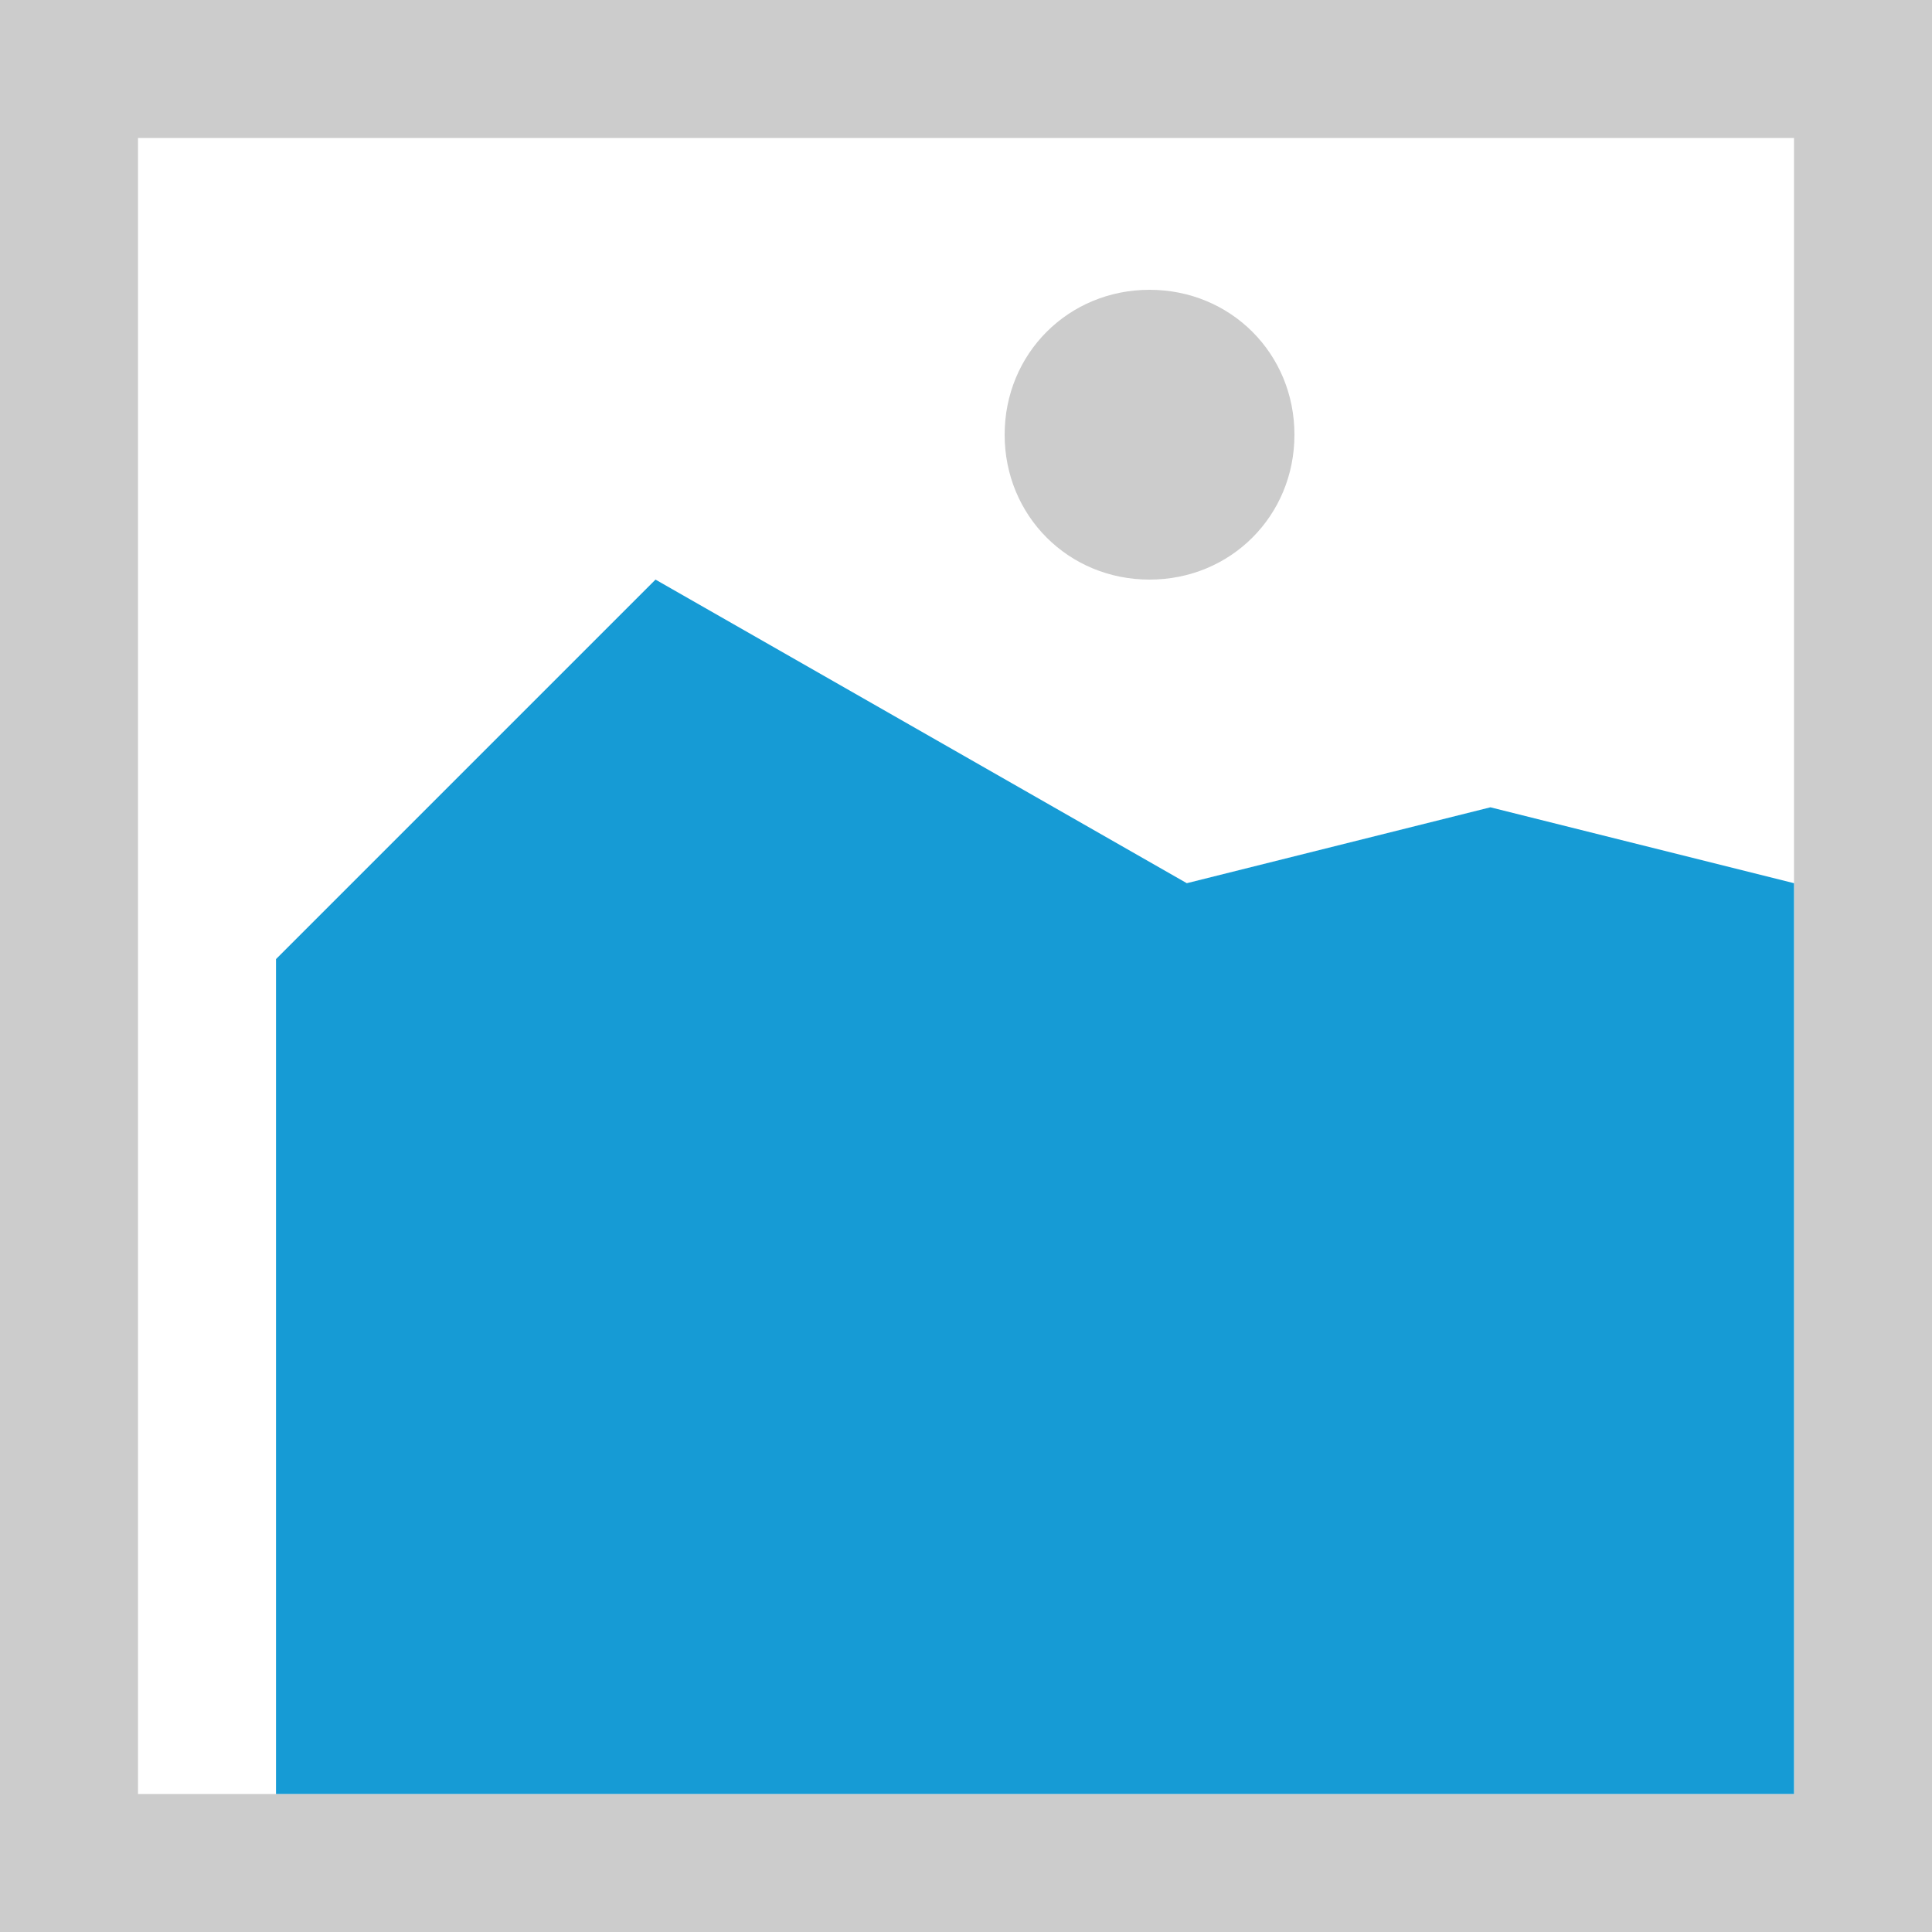
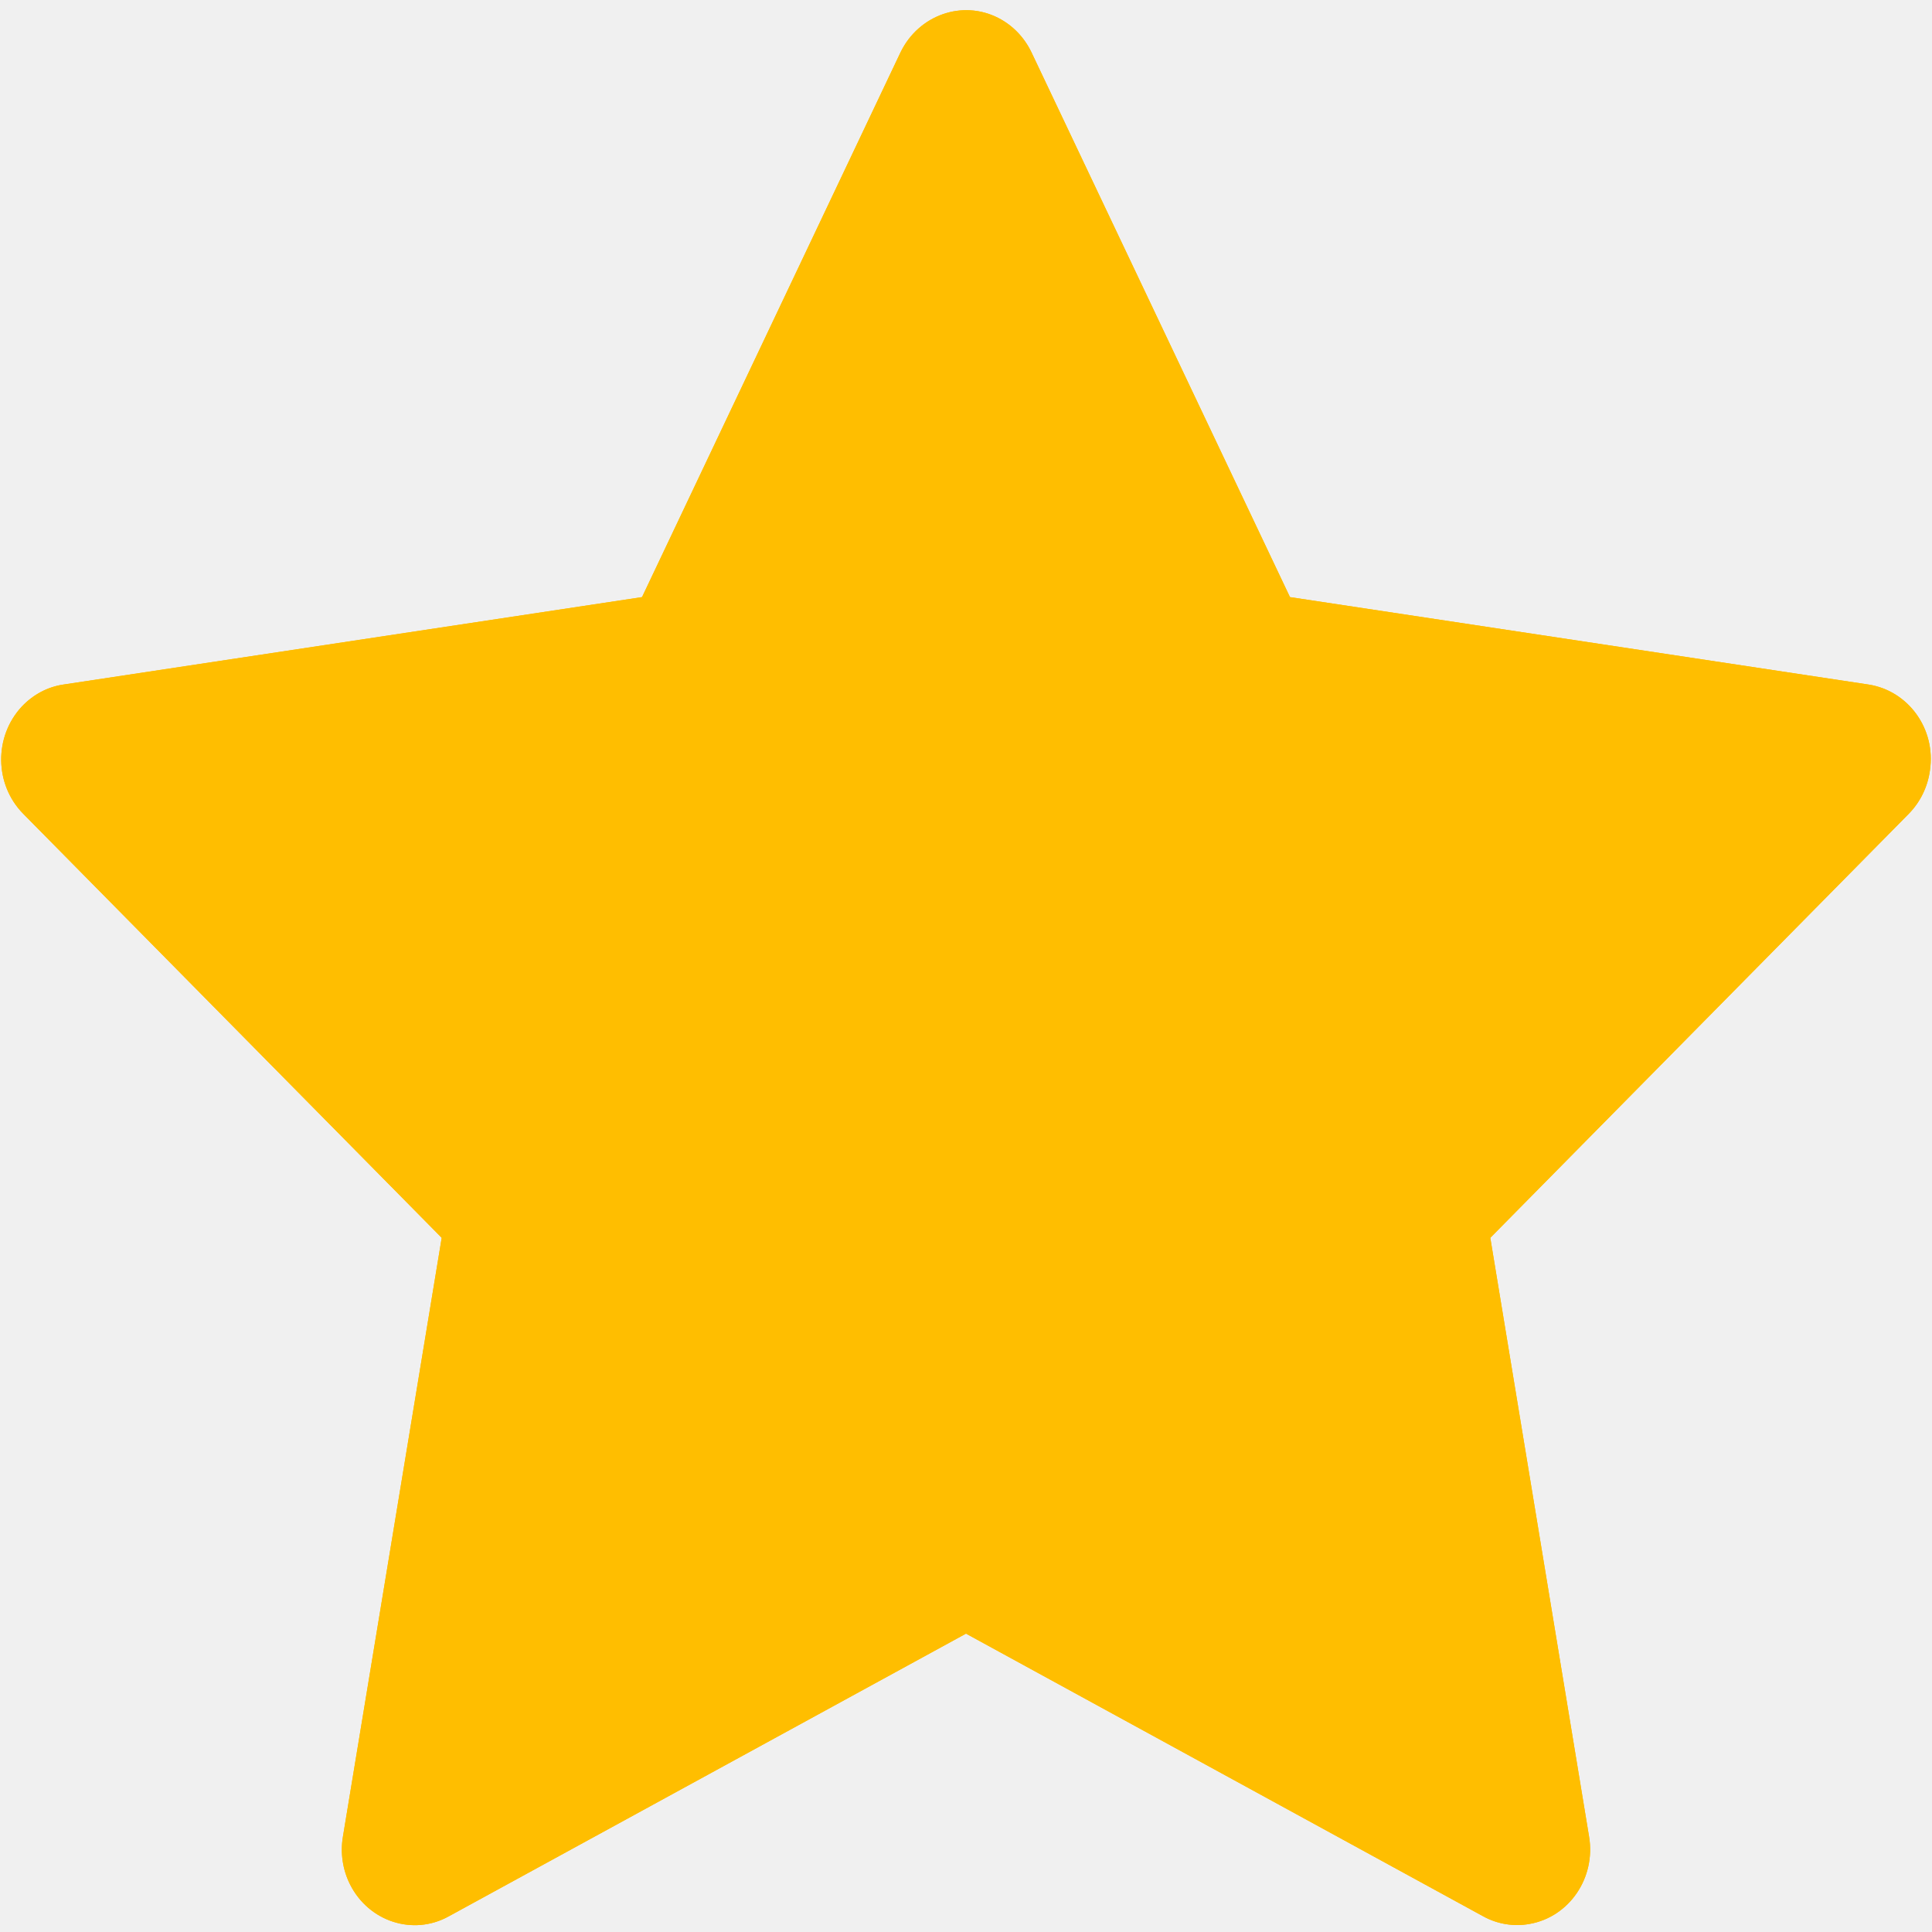
- <svg xmlns="http://www.w3.org/2000/svg" version="1.1" width="14px" height="14px">
-   <g transform="matrix(1 0 0 1 -195 -18 )">
-     <path d="M 195 18  L 209 18  L 209 32  L 195 32  L 195 18  " fill-rule="nonzero" fill="#cccccc" stroke="none" />
-     <path d="M 196 19  L 208 19  L 208 31  L 196 31  L 196 19  " fill-rule="nonzero" fill="#ffffff" stroke="none" />
-     <path d="M 203.33 22.2  C 202.742 22.2  202.28 21.738  202.28 21.15  C 202.28 20.562  202.742 20.1  203.33 20.1  C 203.918 20.1  204.38 20.562  204.38 21.15  C 204.38 21.738  203.918 22.2  203.33 22.2  " fill-rule="nonzero" fill="#cccccc" stroke="none" />
-     <path d="M 197 31  L 197 24.95  L 199.75 22.2  L 203.6 24.4  L 205.8 23.85  L 208 24.4  L 208 31  L 197 31  " fill-rule="nonzero" fill="#169bd5" stroke="none" />
+ <svg xmlns="http://www.w3.org/2000/svg" version="1.1" width="16px" height="16px">
+   <defs>
+     <mask fill="white" id="clip1692">
+       <path d="M 15.983 6.38  C 16.034 6.037  15.804 5.72  15.474 5.669  L 10.683 4.945  L 8.542 0.433  C 8.483 0.31  8.387 0.21  8.268 0.149  C 7.97 -0.004  7.608 0.124  7.458 0.433  L 5.317 4.945  L 0.526 5.669  C 0.394 5.688  0.274 5.753  0.181 5.851  C -0.051 6.1  -0.047 6.496  0.192 6.739  L 3.658 10.251  L 2.84 15.21  C 2.817 15.345  2.838 15.486  2.9 15.608  C 3.055 15.914  3.421 16.033  3.715 15.871  L 8 13.529  L 12.285 15.871  C 12.402 15.935  12.538 15.957  12.668 15.933  C 12.996 15.875  13.217 15.551  13.16 15.21  L 12.342 10.251  L 15.808 6.739  C 15.902 6.643  15.964 6.518  15.983 6.38  Z " fill-rule="evenodd" />
+     </mask>
+   </defs>
+   <g>
+     <path d="M 15.983 6.38  C 16.034 6.037  15.804 5.72  15.474 5.669  L 10.683 4.945  L 8.542 0.433  C 8.483 0.31  8.387 0.21  8.268 0.149  C 7.97 -0.004  7.608 0.124  7.458 0.433  L 5.317 4.945  L 0.526 5.669  C 0.394 5.688  0.274 5.753  0.181 5.851  C -0.051 6.1  -0.047 6.496  0.192 6.739  L 3.658 10.251  L 2.84 15.21  C 2.817 15.345  2.838 15.486  2.9 15.608  C 3.055 15.914  3.421 16.033  3.715 15.871  L 8 13.529  L 12.285 15.871  C 12.402 15.935  12.538 15.957  12.668 15.933  C 12.996 15.875  13.217 15.551  13.16 15.21  L 12.342 10.251  L 15.808 6.739  C 15.902 6.643  15.964 6.518  15.983 6.38  Z " fill-rule="nonzero" fill="#ffbe00" stroke="none" />
+     <path d="M 15.983 6.38  C 16.034 6.037  15.804 5.72  15.474 5.669  L 10.683 4.945  L 8.542 0.433  C 8.483 0.31  8.387 0.21  8.268 0.149  C 7.97 -0.004  7.608 0.124  7.458 0.433  L 5.317 4.945  L 0.526 5.669  C 0.394 5.688  0.274 5.753  0.181 5.851  C -0.051 6.1  -0.047 6.496  0.192 6.739  L 3.658 10.251  L 2.84 15.21  C 2.817 15.345  2.838 15.486  2.9 15.608  C 3.055 15.914  3.421 16.033  3.715 15.871  L 8 13.529  L 12.285 15.871  C 12.402 15.935  12.538 15.957  12.668 15.933  C 12.996 15.875  13.217 15.551  13.16 15.21  L 12.342 10.251  L 15.808 6.739  C 15.902 6.643  15.964 6.518  15.983 6.38  Z " stroke-width="2" stroke="#ffbe00" fill="none" mask="url(#clip1692)" />
  </g>
</svg>
